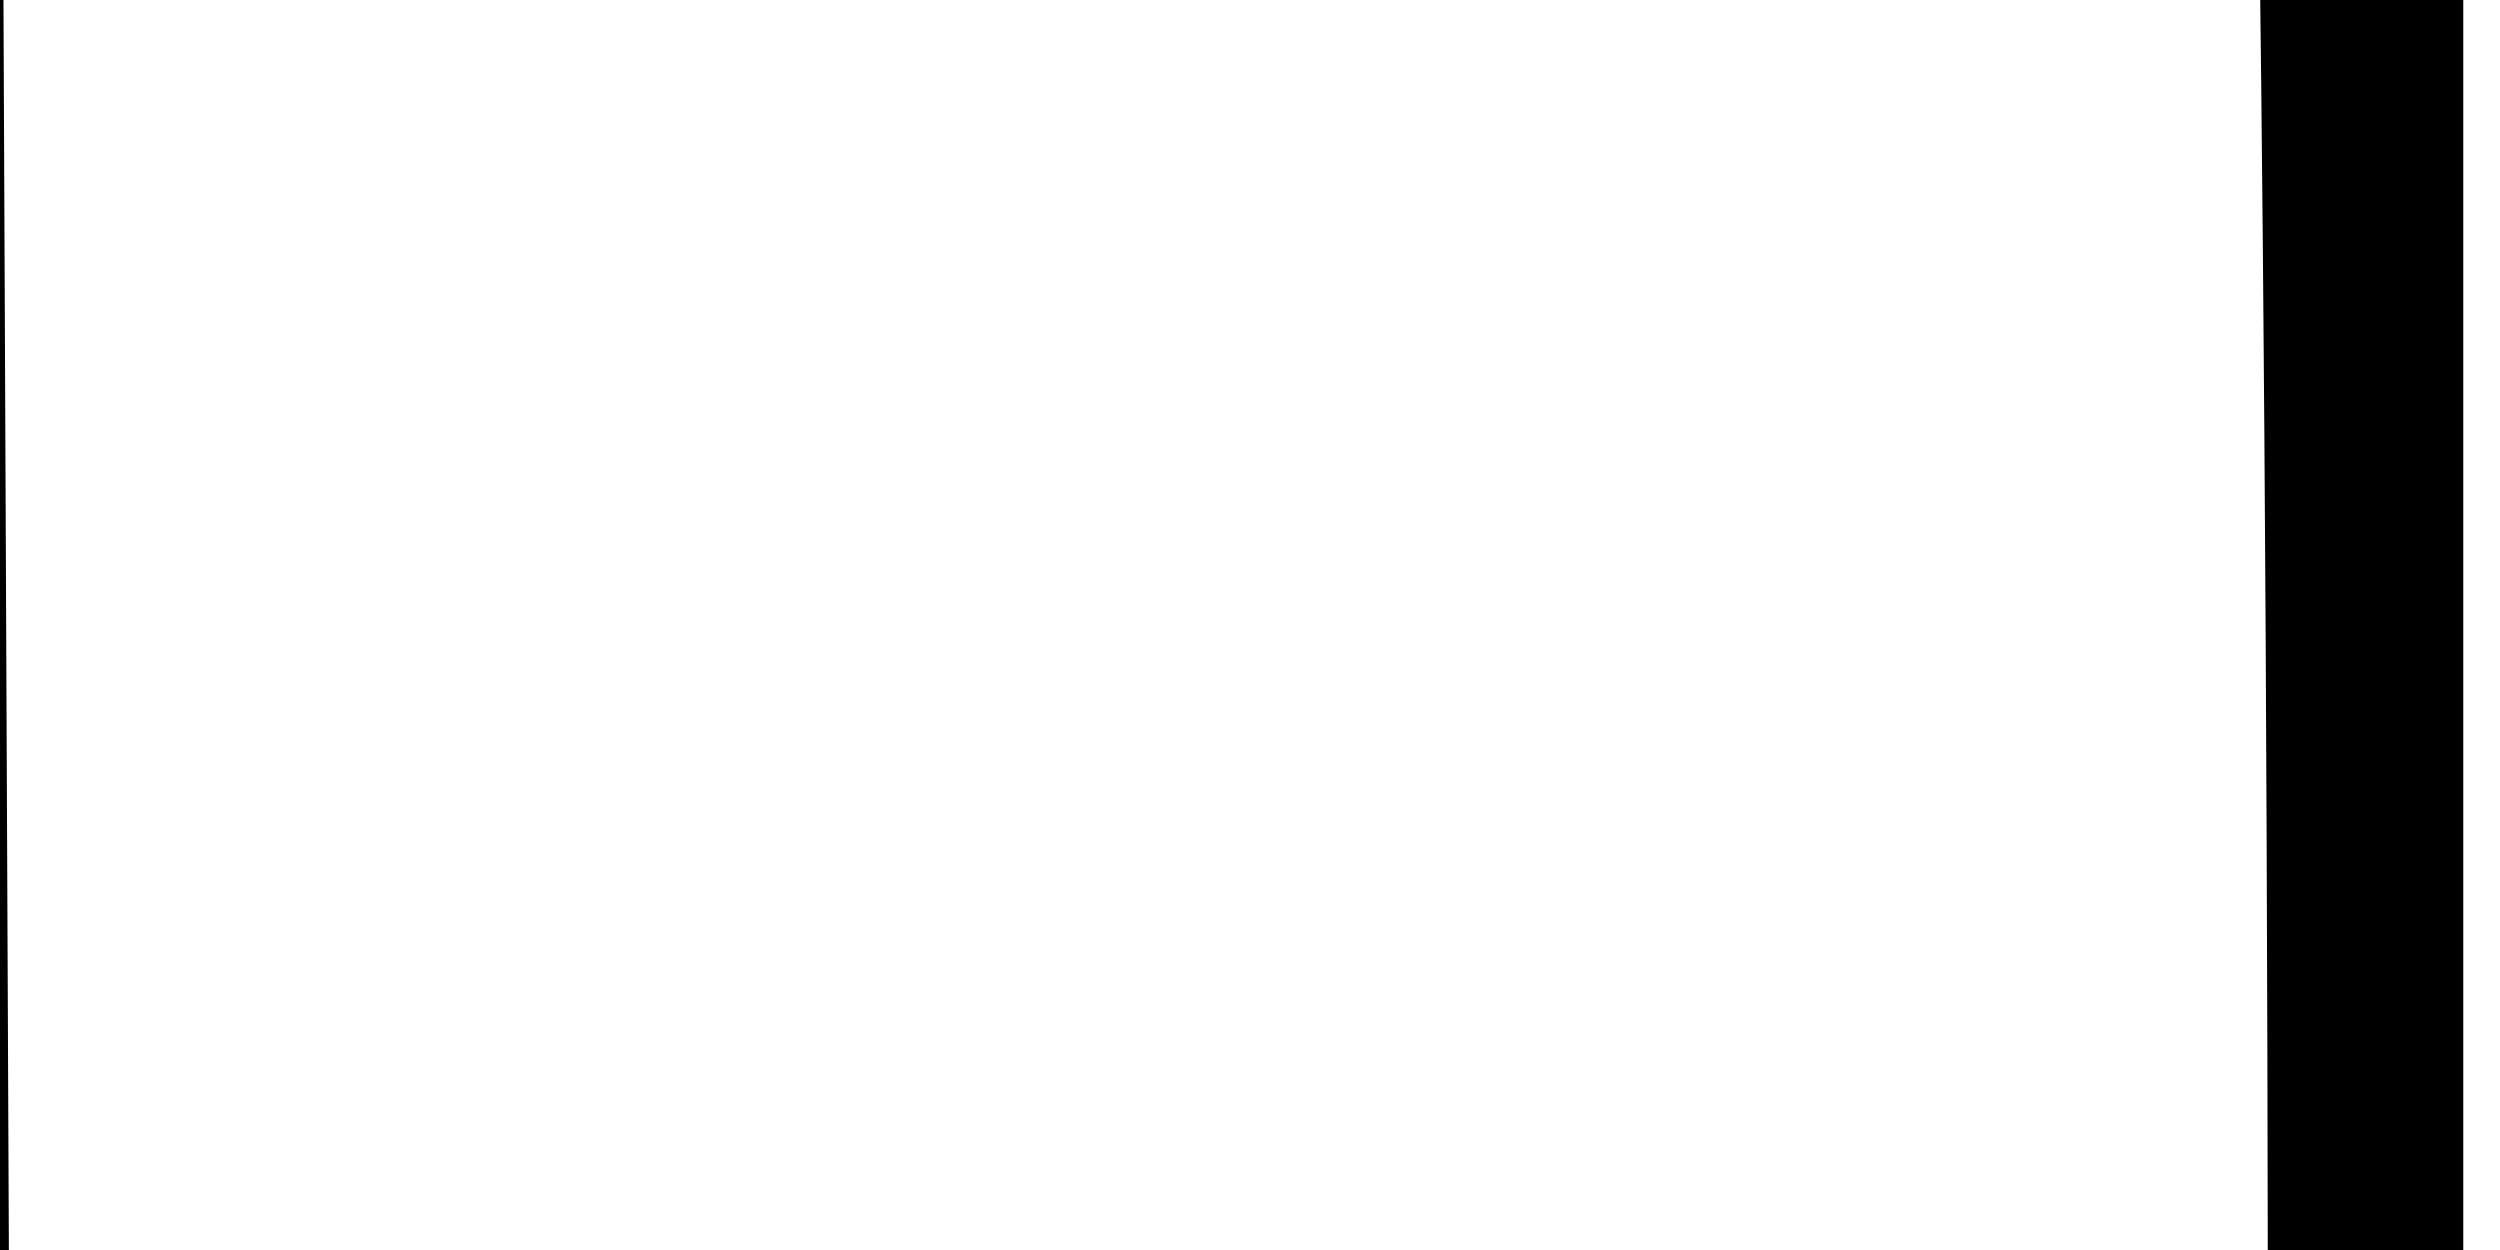
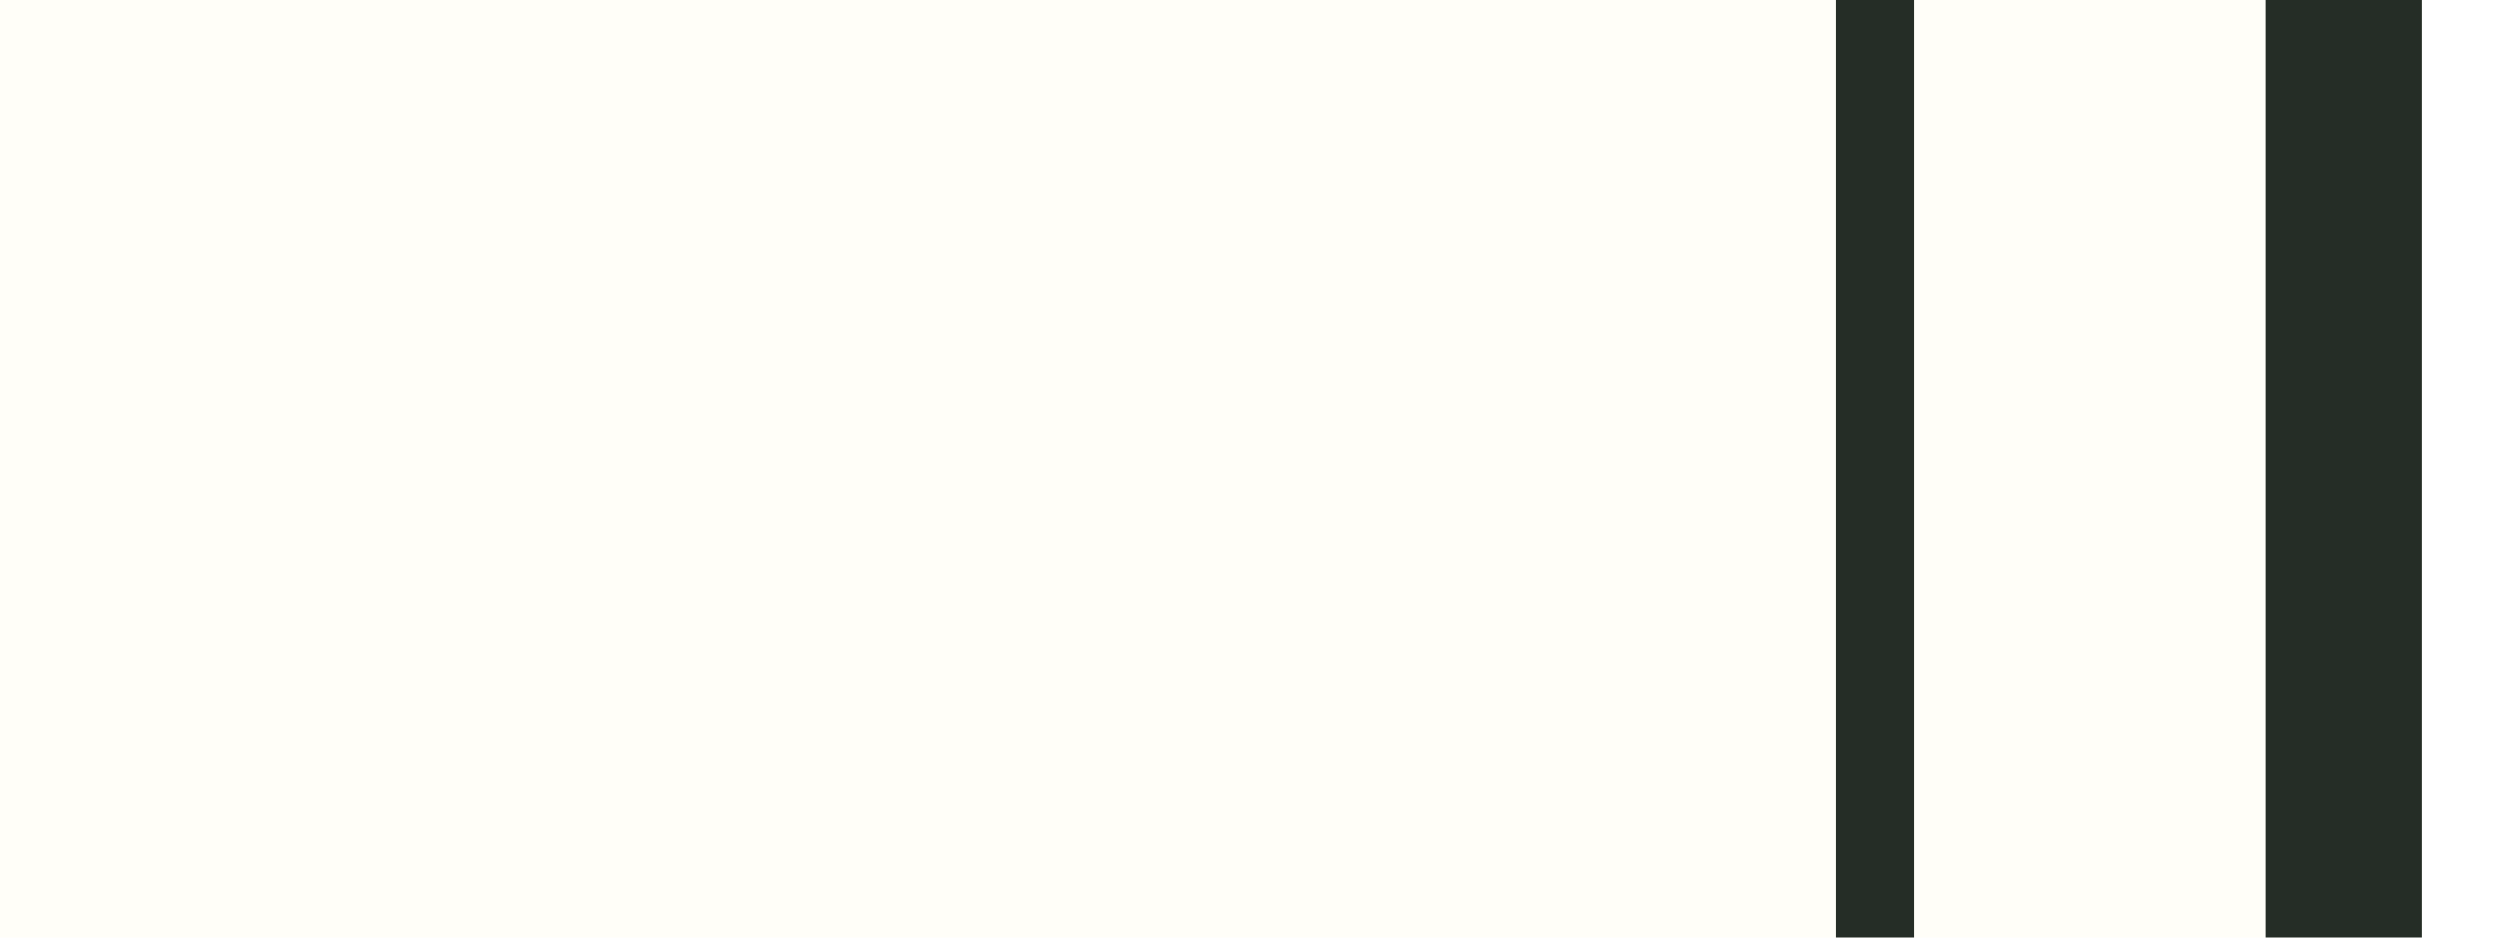
- <svg xmlns="http://www.w3.org/2000/svg" width="32" height="16">
-   <g class="layer">
-     <path clip-rule="evenodd" d="m-604.97,53.94l0,-3.34l0,-28.68l0,-30.29l0,-1.95l-0.11,-24.19l0.13,-19.49l1.97,4.42c1.08,2.43 2.54,5.17 3.24,6.09c0.88,1.16 1.27,2.29 1.27,3.7l0,2.03l2.17,0c1.58,0 2.44,-0.28 3.13,-1.05c0.52,-0.58 1.85,-1.53 2.95,-2.12c1.95,-1.05 2.59,-1.08 25,-1.22c21.58,-0.14 23.26,-0.09 27.25,0.86c2.34,0.55 5.49,1.22 7,1.5l0.4,0.07c0.42,0.07 0.82,0.15 1.22,0.22c8.66,1.5 17.58,1.5 218.45,1.49l8.93,0l216.25,0l7.5,-1.15c4.13,-0.63 9.23,-1.58 11.33,-2.12c3.53,-0.89 5.66,-0.97 26.25,-0.96c21.44,0.01 22.52,0.05 24.66,1.02c1.23,0.56 2.95,1.57 3.84,2.24c1.09,0.84 2.25,1.22 3.64,1.22l2.03,0l0,-1.97c0,-1.3 0.44,-2.63 1.29,-3.88c1.13,-1.66 1.87,-3.12 4.39,-8.64c0.44,-0.97 0.6,3.35 0.7,18.95l0.13,20.19l8.12,-0.33c9.65,-0.4 14.08,-1.19 19.41,-3.5l3.96,-1.71l0,36.77l0,36.77l-2.23,2.14c-1.48,1.41 -3.13,2.41 -4.88,2.93c-3.16,0.96 -11.62,1.73 -19.01,1.75l-5.38,0l0,16.83c0,9.26 -0.15,16.68 -0.33,16.5c-0.19,-0.19 -1.08,-2.05 -2,-4.16c-0.91,-2.1 -2.21,-4.54 -2.88,-5.42c-0.77,-1 -1.28,-2.43 -1.38,-3.8c-0.15,-2.01 -0.28,-2.22 -1.6,-2.37c-1.02,-0.11 -2.21,0.37 -4.09,1.67c-4.66,3.21 -5.01,3.25 -28.77,3.25c-21.03,0 -21.47,-0.02 -26.49,-1.24c-5.9,-1.43 -14.16,-2.59 -22.71,-3.2c-6.5,-0.46 -416.6,-0.27 -425.25,0.2c-5.74,0.31 -15.09,1.43 -18.86,2.25c-1.32,0.28 -3.85,0.86 -5.64,1.28c-2.72,0.64 -6.86,0.74 -25.5,0.61c-22.1,-0.15 -22.27,-0.16 -24.58,-1.31c-1.28,-0.64 -2.72,-1.59 -3.2,-2.12c-0.61,-0.68 -1.53,-0.97 -3.05,-0.97l-2.17,0l0,2.02c0,1.35 -0.34,2.38 -1.03,3.12c-0.57,0.61 -1.65,2.46 -2.41,4.11c-0.3,0.66 -0.57,1.26 -0.82,1.81l0,0.01l0,0c-0.85,1.89 -1.37,3.06 -1.69,3.01c-0.51,-0.08 -0.51,-3.3 -0.51,-11.68c0,-1.52 0,-3.2 -0.01,-5.07l-0.03,-18.42l0,-4.68zm58.41,-87.82l8.84,1.37l235,0l235,0l7.75,-1.25c7.36,-1.18 8.78,-1.25 28.25,-1.25l20.5,0l1.81,3.66c1,2.02 2.08,4.94 2.41,6.5c0.43,2.09 0.54,14.66 0.43,47.33l-0.15,44.48l-1.32,3.38c-0.72,1.86 -1.84,4.17 -2.5,5.13l-1.18,1.75l-19.75,-0.14c-18.36,-0.13 -20.46,-0.23 -29.75,-1.51l-10,-1.38l-234,0.14l-234,0.14l-8.5,1.36c-8.15,1.31 -9.27,1.37 -27.12,1.37l-18.62,0.01l-1.26,-1.91c-0.69,-1.05 -1.76,-3.24 -2.38,-4.87l-1.12,-2.97l-0.14,-45.48c-0.11,-33.39 0,-46.09 0.43,-47.74c0.32,-1.24 1.37,-3.88 2.33,-5.87l1.75,-3.63l19.23,0c18.5,0 19.56,0.06 28.06,1.38zm9.59,-4.66c-1.78,-0.38 -3.9,-0.93 -4.7,-1.21c-1.72,-0.6 -40.83,-0.59 -44.4,0.01c-1.29,0.22 -2.86,0.75 -3.49,1.19c-1.04,0.73 1.18,0.79 27.35,0.76c25.75,-0.04 28.18,-0.11 25.24,-0.75zm-64.52,-3.25c0.35,0.66 0.51,21.12 0.5,62.86c-0.01,62.69 -0.04,63.64 -1.66,63.64c-0.18,0 -0.32,-28.68 -0.32,-63.73c0,-40.61 0.18,-63.73 0.48,-63.73c0.27,0 0.72,0.43 1,0.96zm36.27,123.39c20.96,0.14 22.77,0.08 26.5,-0.84l4,-0.98l-28,-0.02c-26.66,-0.01 -27.93,0.03 -26.5,0.84c1.34,0.77 3.86,0.87 24,1zm494.52,-5.86c3.57,0.29 7.27,0.72 8.23,0.95c0.96,0.23 -107.04,0.42 -240,0.42c-148.55,0.01 -241.13,-0.17 -240.15,-0.45c0.87,-0.26 3.91,-0.66 6.75,-0.89c7.87,-0.64 457.26,-0.68 465.17,-0.03zm-470.77,-110.31c3.95,0.81 474.77,0.8 478,-0.01c1.69,-0.42 -58.17,-0.57 -239.25,-0.56c-181.2,0 -240.81,0.14 -238.75,0.57zm525.25,-4.33l2,1.1l-28.5,-0.03c-16.66,-0.02 -27.67,-0.21 -26.5,-0.45c1.1,-0.23 3.01,-0.76 4.25,-1.17c1.87,-0.61 5.97,-0.72 24.5,-0.65c21.92,0.09 22.28,0.11 24.25,1.2zm-24.5,120.58c22.12,-0.03 25.11,-0.24 25.63,-1.85c0.16,-0.49 -5.58,-0.62 -27.59,-0.62c-15.28,0 -27.79,0.17 -27.79,0.38c0,0.21 1.74,0.77 3.88,1.25c3.37,0.75 6.71,0.86 25.87,0.84zm69.75,-29c0,1.79 -2.57,4.1 -5.56,4.99c-2.53,0.76 -11.65,1.53 -18.31,1.54l-5.13,0l0,-1.62l0,-1.62l8.63,-0.02c5.56,0 9.6,-0.25 11.37,-0.69c2.92,-0.72 7.22,-2.68 7.74,-3.53c0.61,-0.99 1.26,-0.5 1.26,0.95zm-5.26,-61.75c4.03,-0.99 5.26,-1.85 5.26,-3.7c0,-1.74 -0.23,-1.77 -4.21,-0.46c-4.44,1.46 -8.24,1.98 -16.91,2.31l-7.88,0.31l0,1.67l0,1.68l3.68,0c5.75,0 16.76,-0.99 20.06,-1.81zm5.26,28.22l0,28.42l-1.14,1.7c-2.67,3.96 -8.61,5.54 -20.01,5.33l-7.6,-0.13l-0.13,-30.05l-0.13,-30.05l2.63,-0.31c1.45,-0.17 4.88,-0.32 7.63,-0.32c5.56,-0.01 12.95,-1.01 16,-2.17c1.1,-0.42 2.17,-0.78 2.38,-0.8c0.2,-0.02 0.37,12.75 0.37,28.38zm-32.25,65.06c0.67,0.55 0.75,-6.55 0.75,-63.42c0,-35.22 -0.06,-64.04 -0.13,-64.04c-0.07,0 -0.41,0.44 -0.75,0.99c-0.49,0.78 -0.62,14.6 -0.62,63.42c0,54.88 0.09,62.5 0.75,63.05zm-3.25,-9c0,1.67 -0.17,2 -1,2c-0.55,0 -1,-0.11 -1,-0.23c0,-0.37 1.67,-3.77 1.84,-3.77c0.09,0 0.16,0.9 0.16,2zm-0.04,-106.22l0.02,-2.12c0.02,-1.8 -0.13,-2.13 -0.98,-2.13c-0.05,0 -0.11,0 -0.16,0c-0.39,0 -0.63,0 -0.72,0.12c-0.14,0.18 0.1,0.65 0.71,1.86l0.15,0.31l0.98,1.96zm-589.96,107.98c0,0.13 -0.45,0.24 -1,0.24c-0.82,0 -1,-0.33 -1,-1.88l0,-1.87l1,1.64c0.55,0.9 1,1.74 1,1.87zm-2,-110.39c0,2.06 0.05,2.05 1.2,-0.21c0.8,-1.57 0.79,-1.63 -0.19,-1.63c-0.83,0 -1.01,0.33 -1.01,1.84z" fill="black" fill-rule="evenodd" id="svg_1" />
+ <svg xmlns="http://www.w3.org/2000/svg" width="32" height="12" viewBox="0 0 32 12" preserveAspectRatio="none">
+   <path fill="#fffef8" d="M0 0H30V12H0Z" />
+   <g fill="none" stroke="#252d26">
+     <path stroke-width="2" d="M30 0V12" />
+     <path d="M24 0V12" />
  </g>
</svg>
